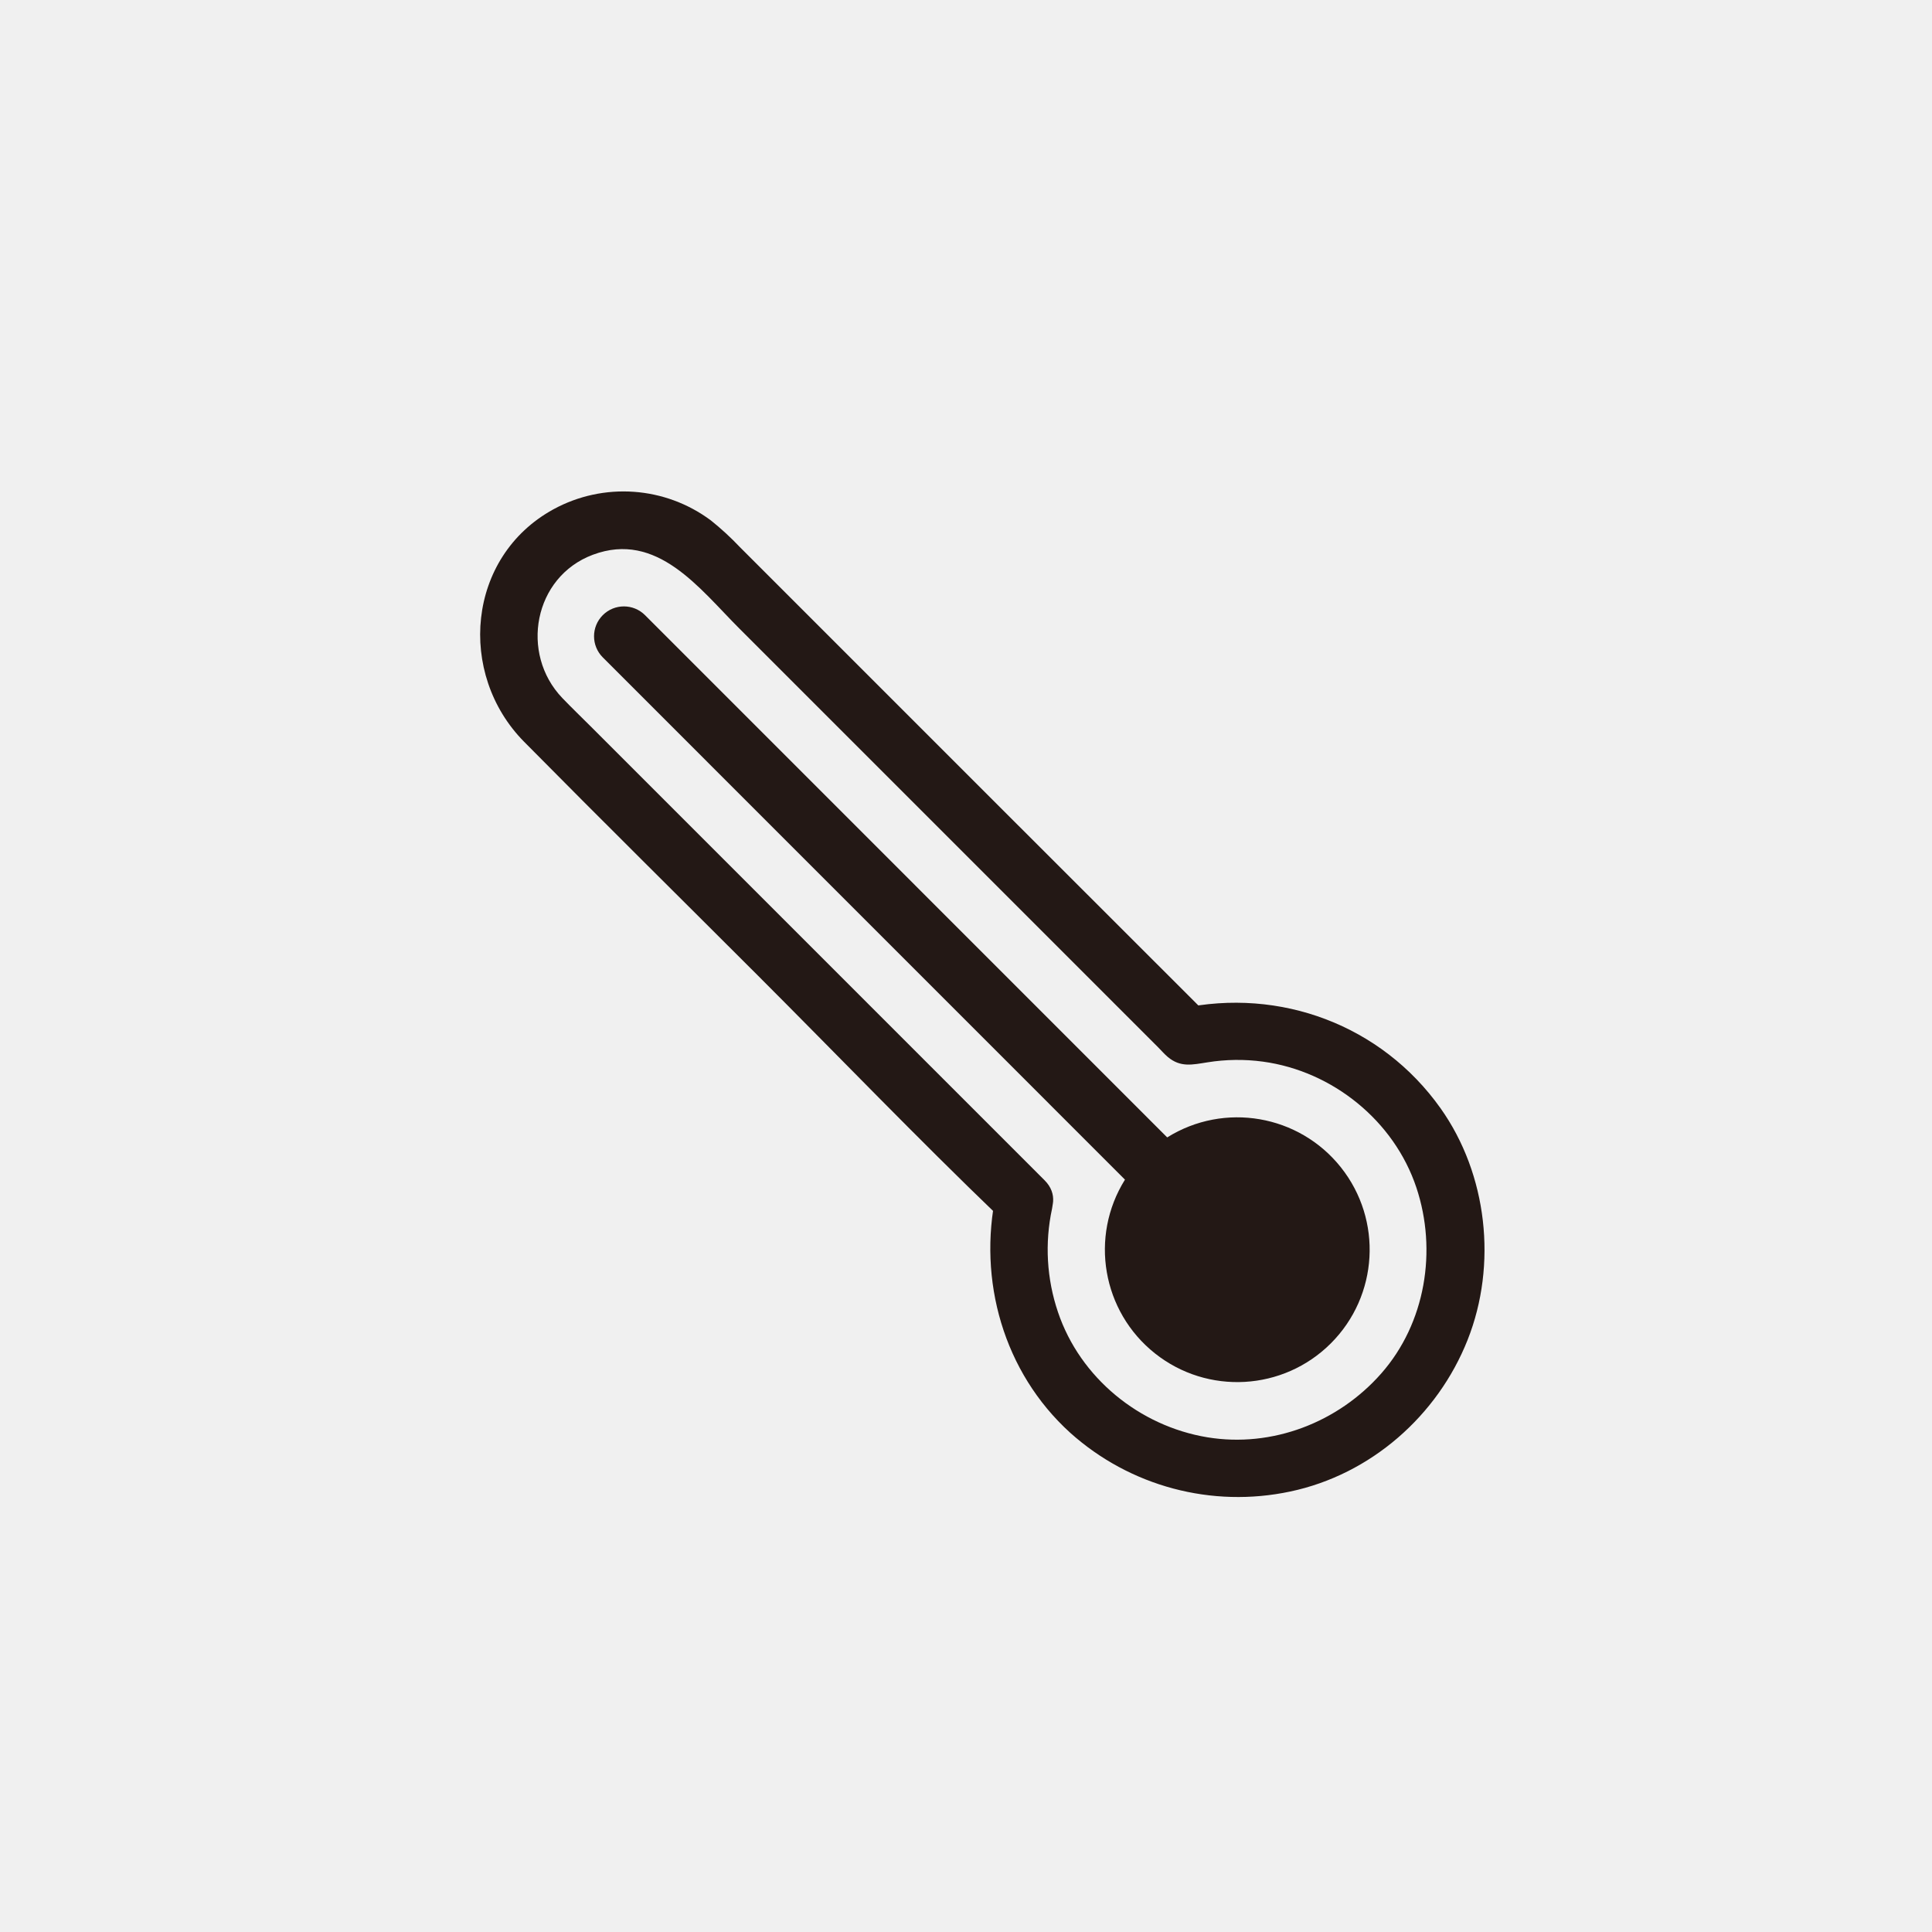
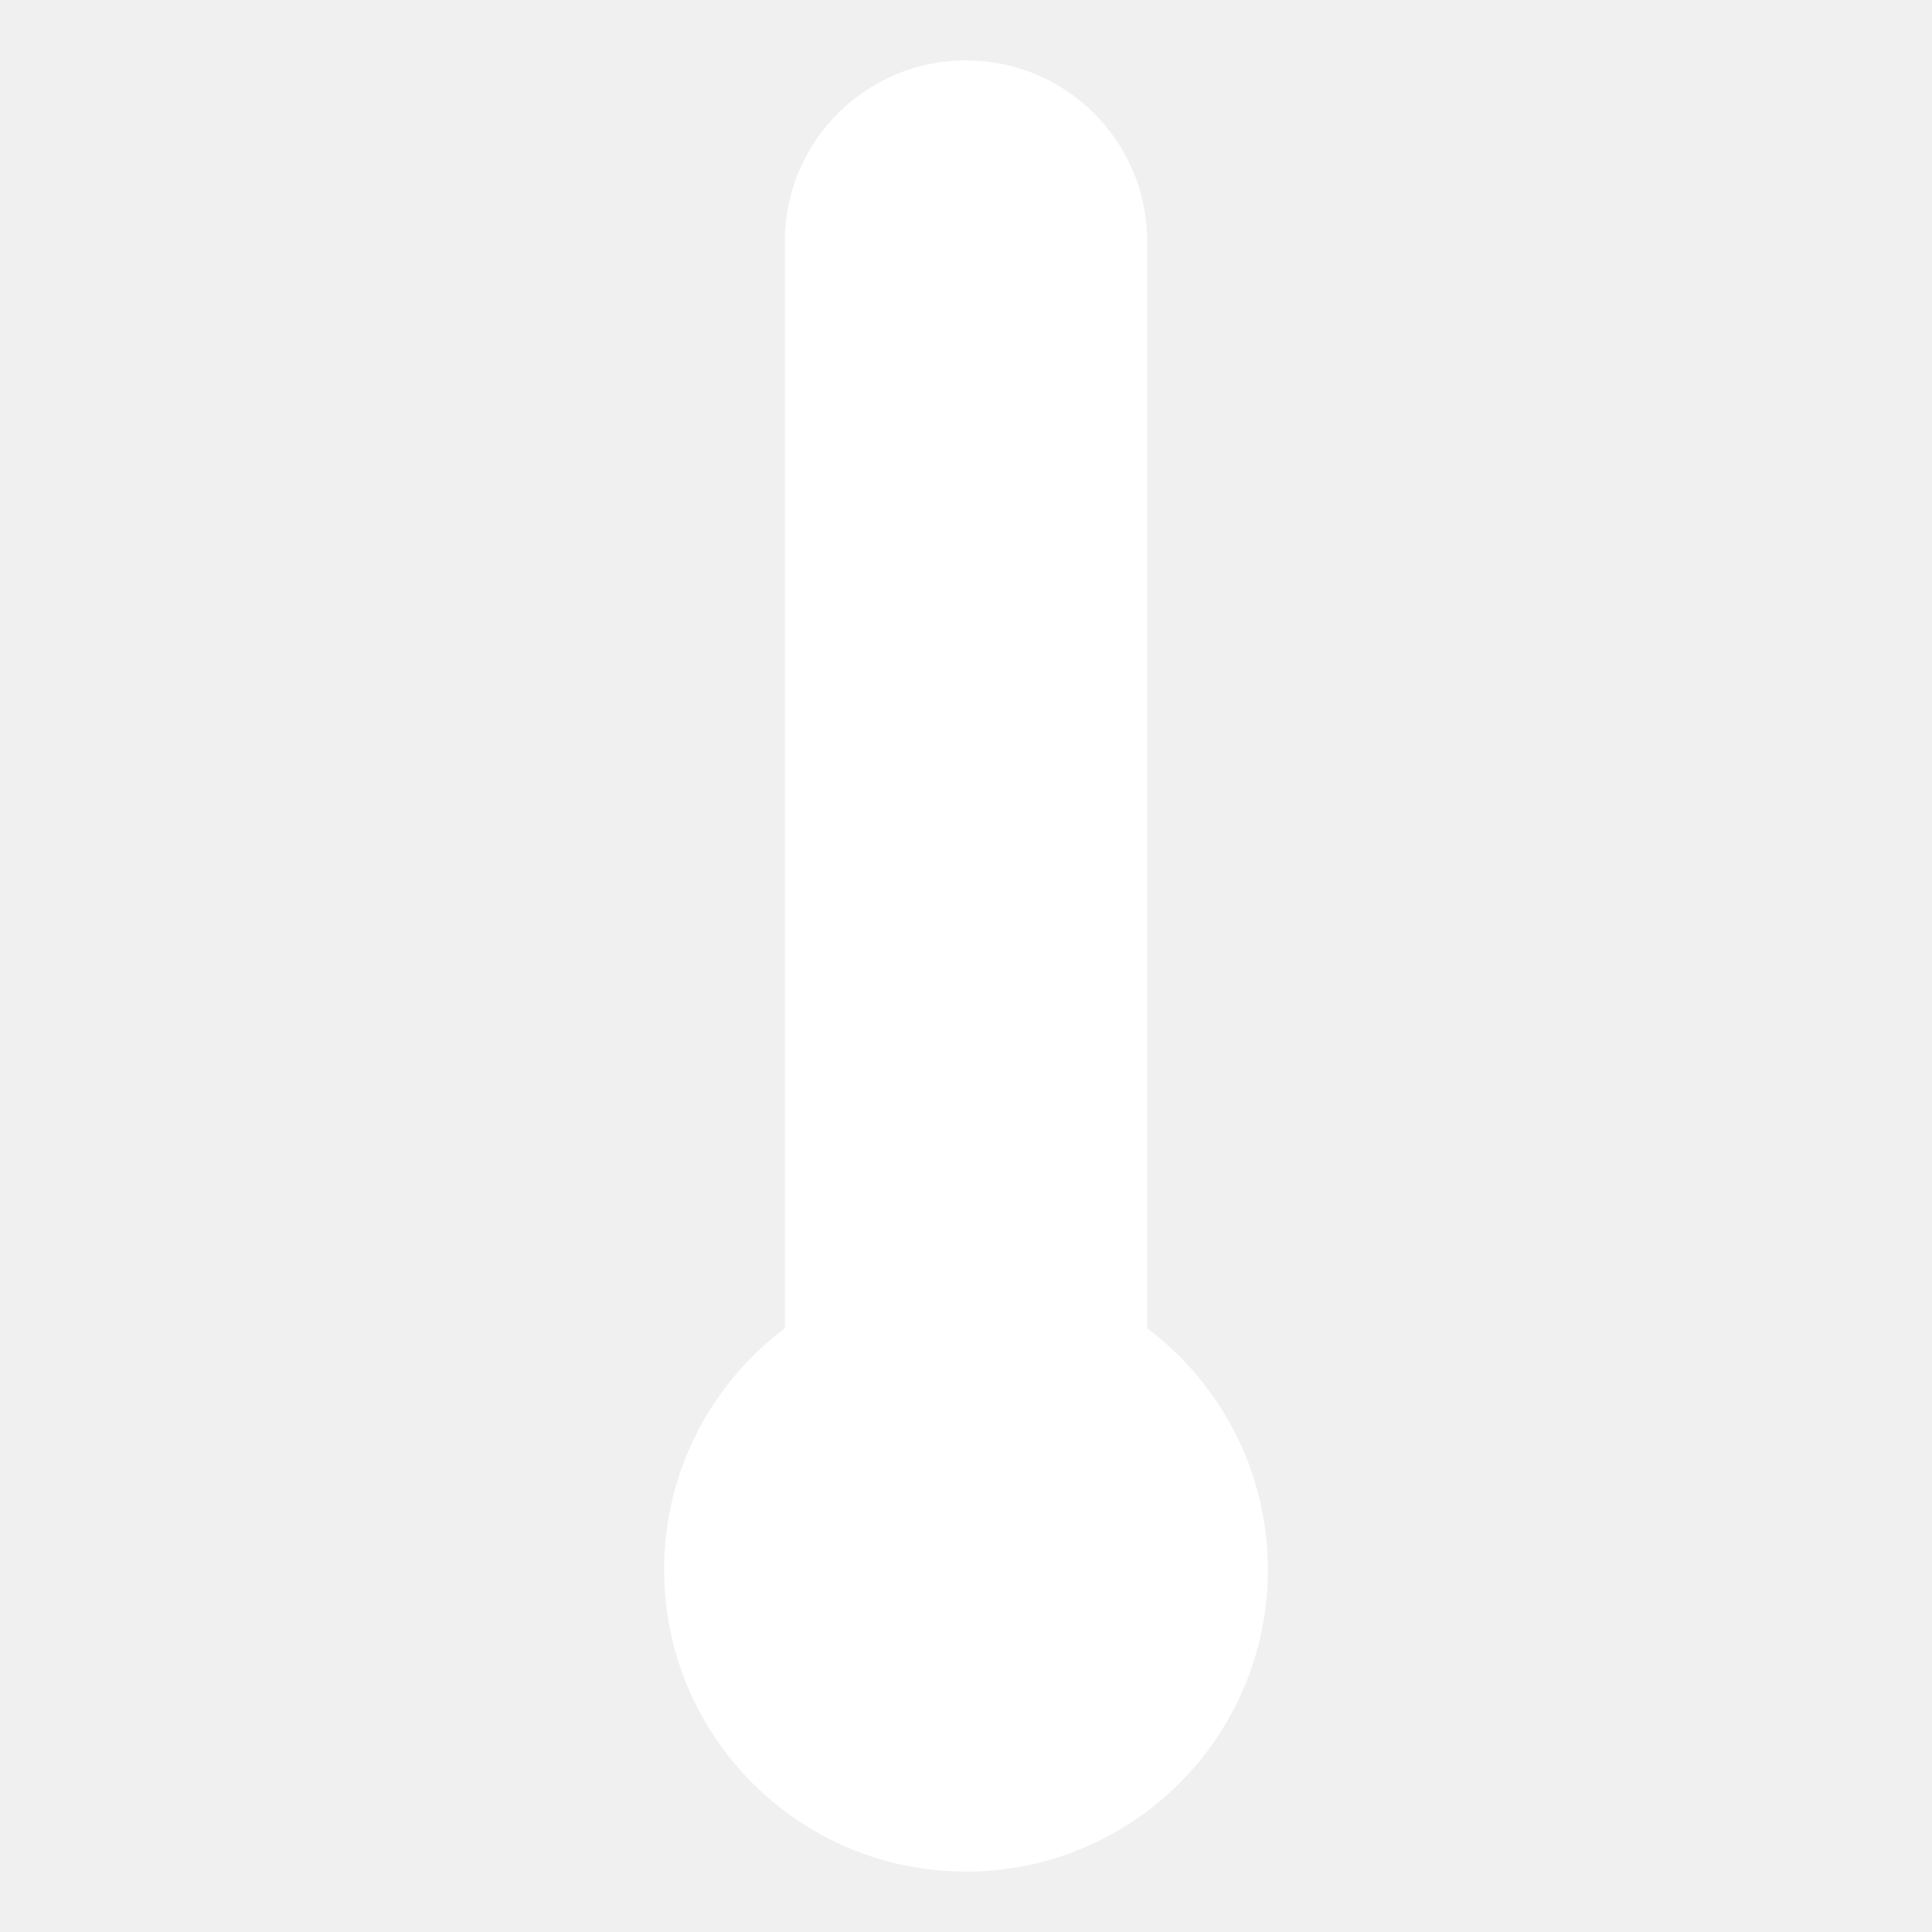
- <svg xmlns="http://www.w3.org/2000/svg" data-name="图层 1" id="图层_1" viewBox="0 0 500 500">
-   <defs>
-     <style>.cls-1{font-size:161.72px;fill:#fff;font-family:DINAlternate-Bold, DIN Alternate;font-weight:700;}.cls-2{letter-spacing:-0.02em;}.cls-3{letter-spacing:-0.07em;}.cls-4{fill:#231815;}</style>
-   </defs>
-   <text class="cls-1" transform="translate(-3.4 -30.77)">
-     <tspan class="cls-2" />
-     <tspan class="cls-3" x="98.94" y="0" />
-     <tspan x="185.56" y="0" />
-   </text>
-   <path class="cls-4" d="M270.36,305.48l-75.42-75.42-42.12-42.12c-2.44-2.44-4.93-4.83-7.31-7.31-11-11.5-7.41-31.32,7.92-37.06,16.64-6.23,27.62,8.8,37.88,19.06l46.76,46.76,48.14,48.14,13.62,13.62c.79.79,1.54,1.68,2.39,2.39,3.3,2.77,6.36,2,10.28,1.39a48.84,48.84,0,0,1,14.35-.18c18,2.45,33.94,15.29,39.71,32.6,5.43,16.28,2.37,35.08-9.1,48.11-11.15,12.66-28.18,19.27-45,16.51-17.57-2.9-32.92-15.39-38.65-32.38a50.33,50.33,0,0,1-1.54-26.79c2-9.41-12.44-13.44-14.46-4-4.82,22.49,1.9,46.35,19.16,62A65,65,0,0,0,333.93,386c20.81-4.39,38.13-19.62,45.9-39.27,7.69-19.44,5.12-42.79-7-59.89-15.29-21.55-41.54-31.34-67.25-25.82l7.3,1.93L259.59,209.7,191.49,141.6a74,74,0,0,0-7.52-6.92,37.86,37.86,0,0,0-40.75-2.87c-22.43,12.29-24.95,42.58-7.59,60.15,20.09,20.33,40.42,40.42,60.63,60.63,20.77,20.77,41.17,42,62.34,62.34.39.38.77.77,1.15,1.15C266.58,322.92,277.19,312.31,270.36,305.48Z" />
-   <path class="cls-4" d="M291.14,305.29,156,170.13a7.73,7.73,0,0,1,0-10.93h0a7.73,7.73,0,0,1,10.93,0L302.07,294.36a34.26,34.26,0,1,1-10.93,10.93Z" />
+ <svg xmlns="http://www.w3.org/2000/svg" width="32" height="32">
+   <g>
+     <rect fill="none" id="canvas_background" height="402" width="582" y="-1" x="-1" />
+   </g>
+   <g>
+     <path fill="#ffffff" id="thermometer-half" d="m16.986,23.166c1.173,0.408 2.014,1.523 2.014,2.834c0,1.657 -1.343,3 -3,3c-1.657,0 -3,-1.343 -3,-3c0,-1.311 0.841,-2.426 2.014,-2.834c-0.009,-0.055 -0.014,-0.111 -0.014,-0.168l0,-9.995c0,-0.547 0.448,-1.002 1,-1.002c0.556,0 1,0.449 1,1.002l0,9.995c0,0.057 -0.005,0.113 -0.014,0.168l0,0zm1.014,-0.631c1.196,0.692 2,1.984 2,3.465c0,2.209 -1.791,4 -4,4c-2.209,0 -4,-1.791 -4,-4c0,-1.481 0.804,-2.773 2,-3.465l0,-18.532c0,-1.114 0.895,-2.004 2,-2.004c1.112,0 2,0.897 2,2.004l0,18.532l0,0l0,0zm1,-0.535c1.214,0.912 2,2.365 2,4c0,2.761 -2.239,5 -5,5c-2.761,0 -5,-2.239 -5,-5c0,-1.636 0.786,-3.088 2,-4l0,-18.009c0,-1.647 1.343,-2.991 3,-2.991c1.653,0 3,1.339 3,2.991l0,18.009l0,0l0,0z" />
+   </g>
</svg>
